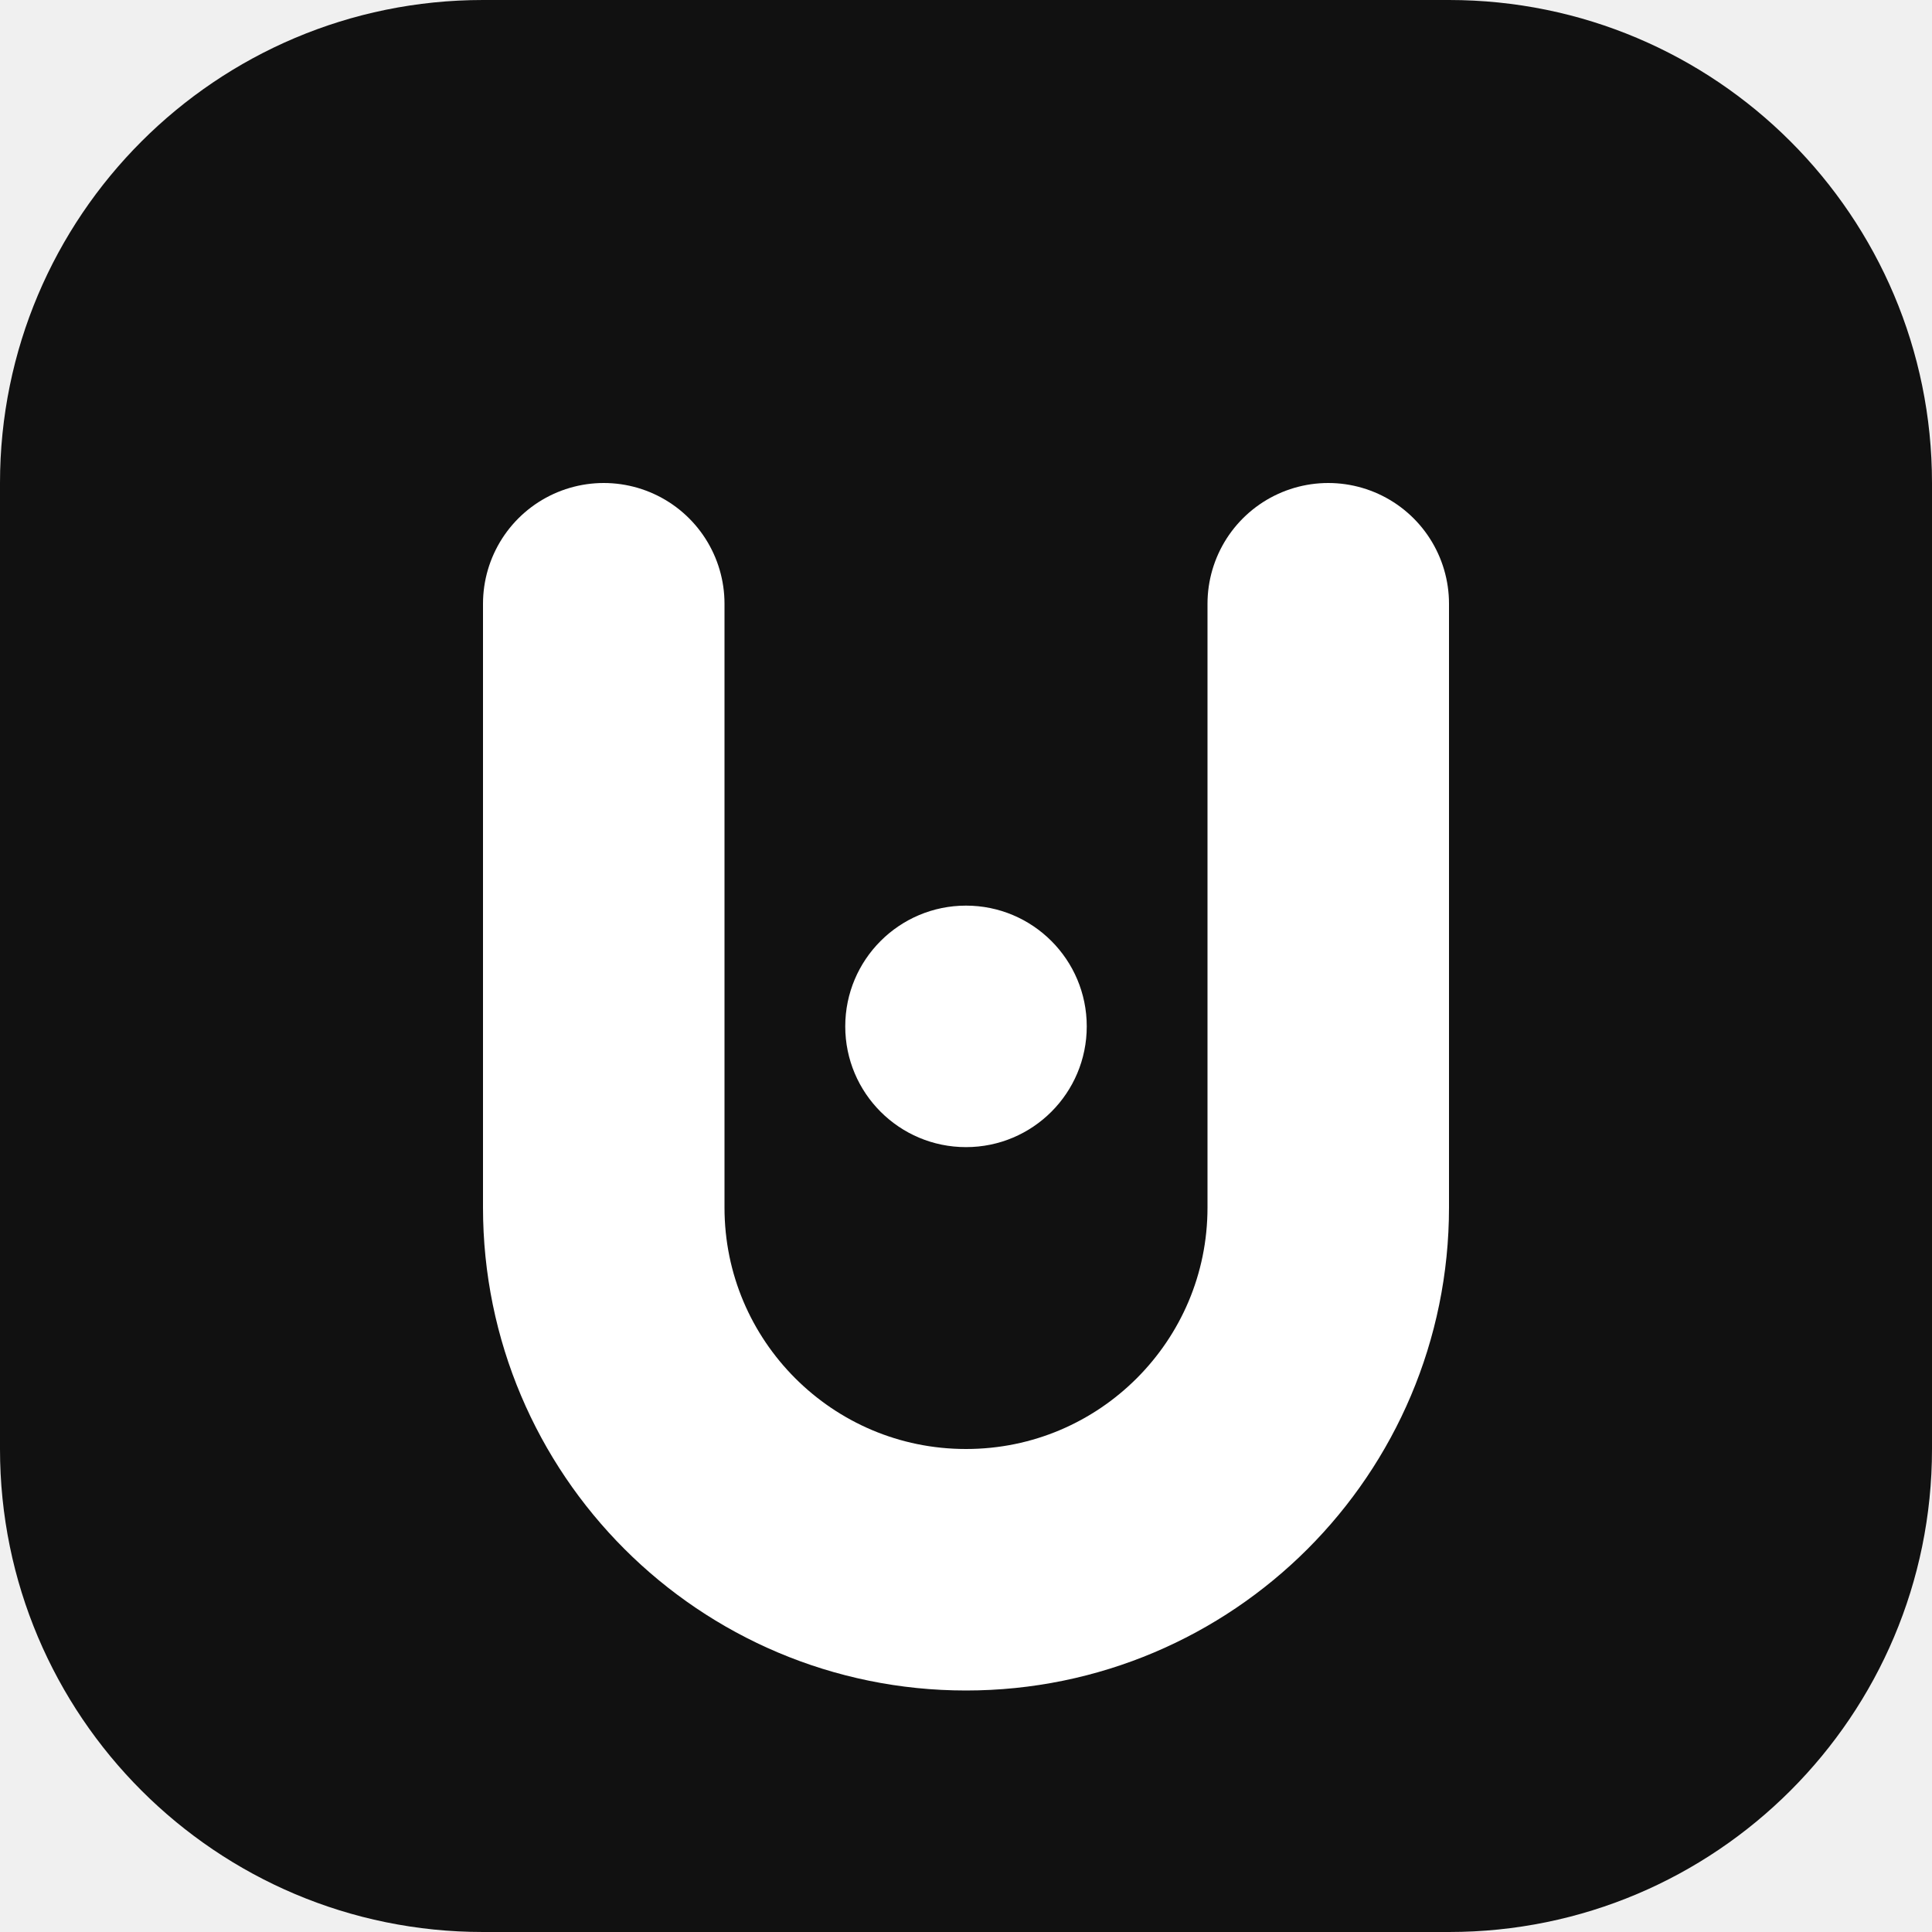
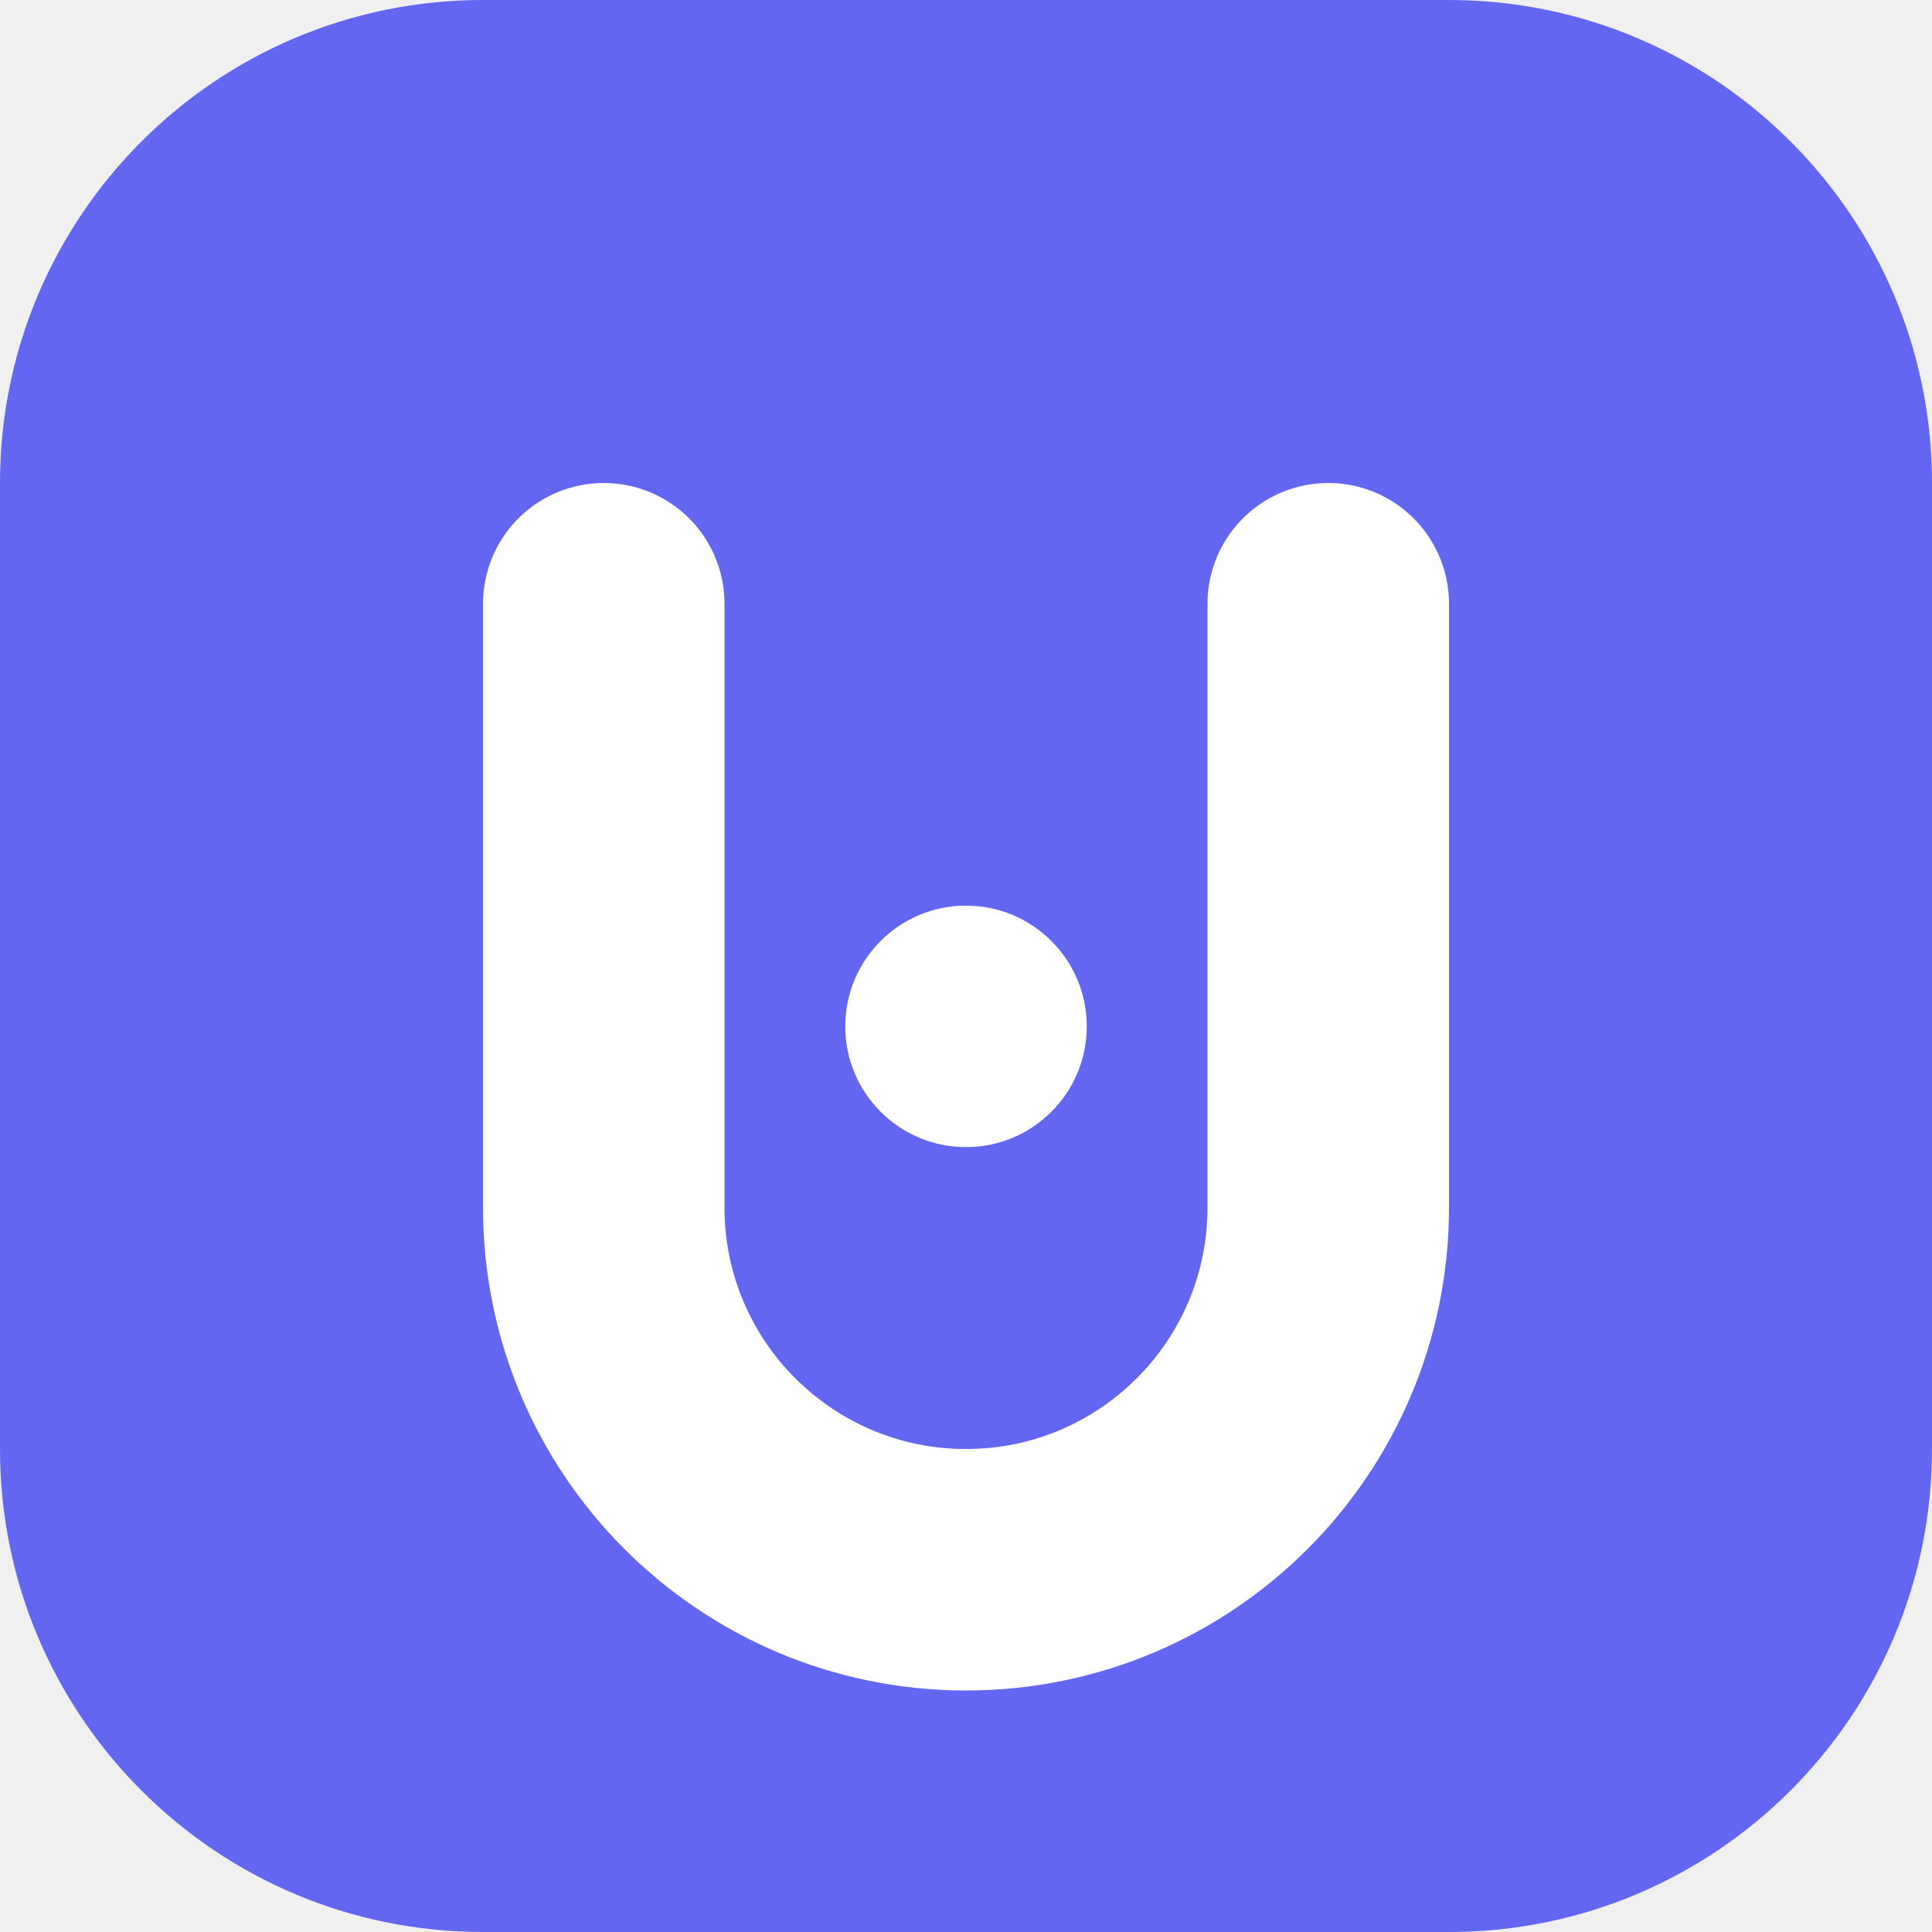
<svg xmlns="http://www.w3.org/2000/svg" width="64" height="64" viewBox="0 0 64 64" fill="none">
-   <rect width="64" height="64" rx="16" fill="#111111" />
-   <path d="M20 20V40C20 46.627 25.373 52 32 52C38.627 52 44 46.627 44 40V20" stroke="white" stroke-width="8" stroke-linecap="round" stroke-linejoin="round" />
-   <circle cx="32" cy="34" r="4" fill="white" />
+   <rect width="64" height="64" rx="16" fill="#6366f1" />
+   <path d="M20 20V40C20 46.627 25.373 52 32 52C38.627 52 44 46.627 44 40V20" stroke="#ffffff" stroke-width="8" stroke-linecap="round" stroke-linejoin="round" />
+   <circle cx="32" cy="34" r="4" fill="#ffffff" />
</svg>
